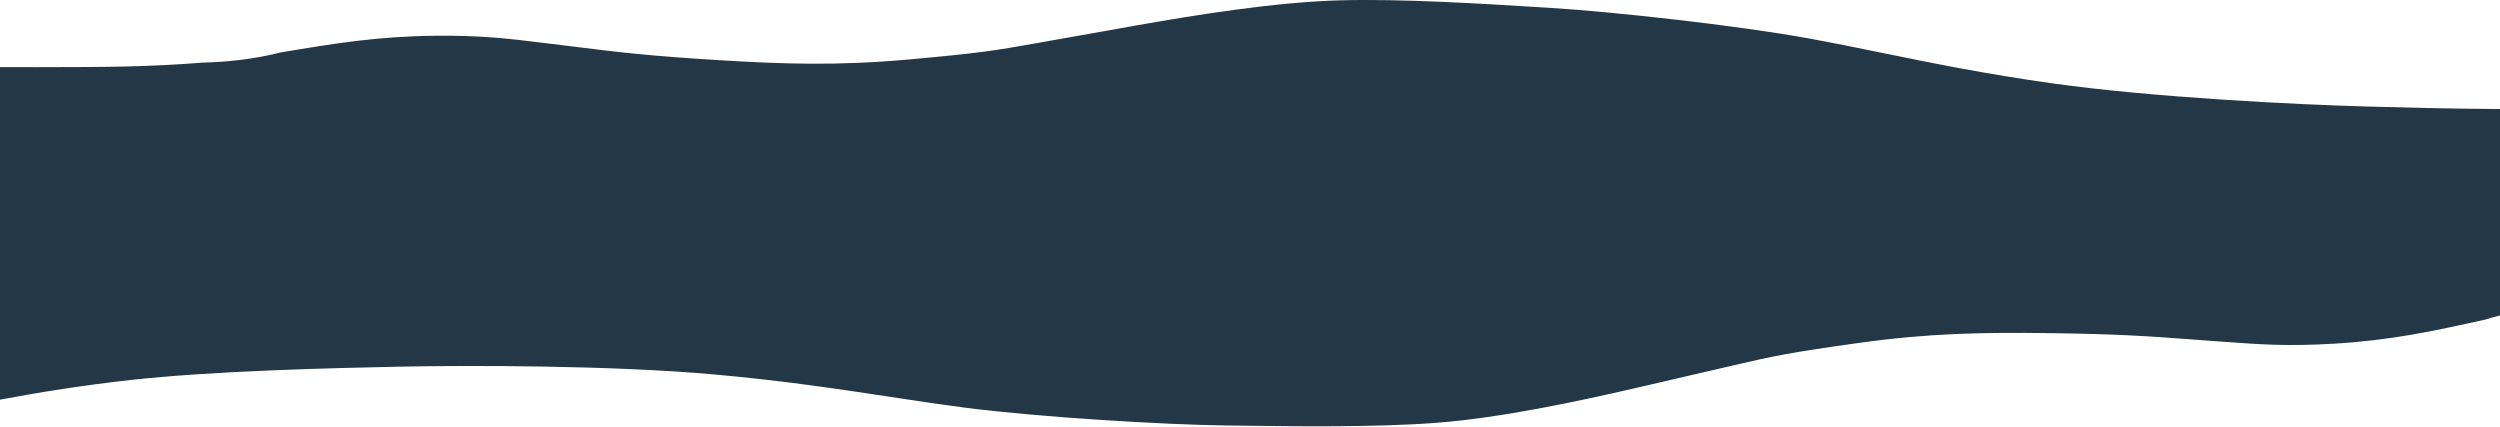
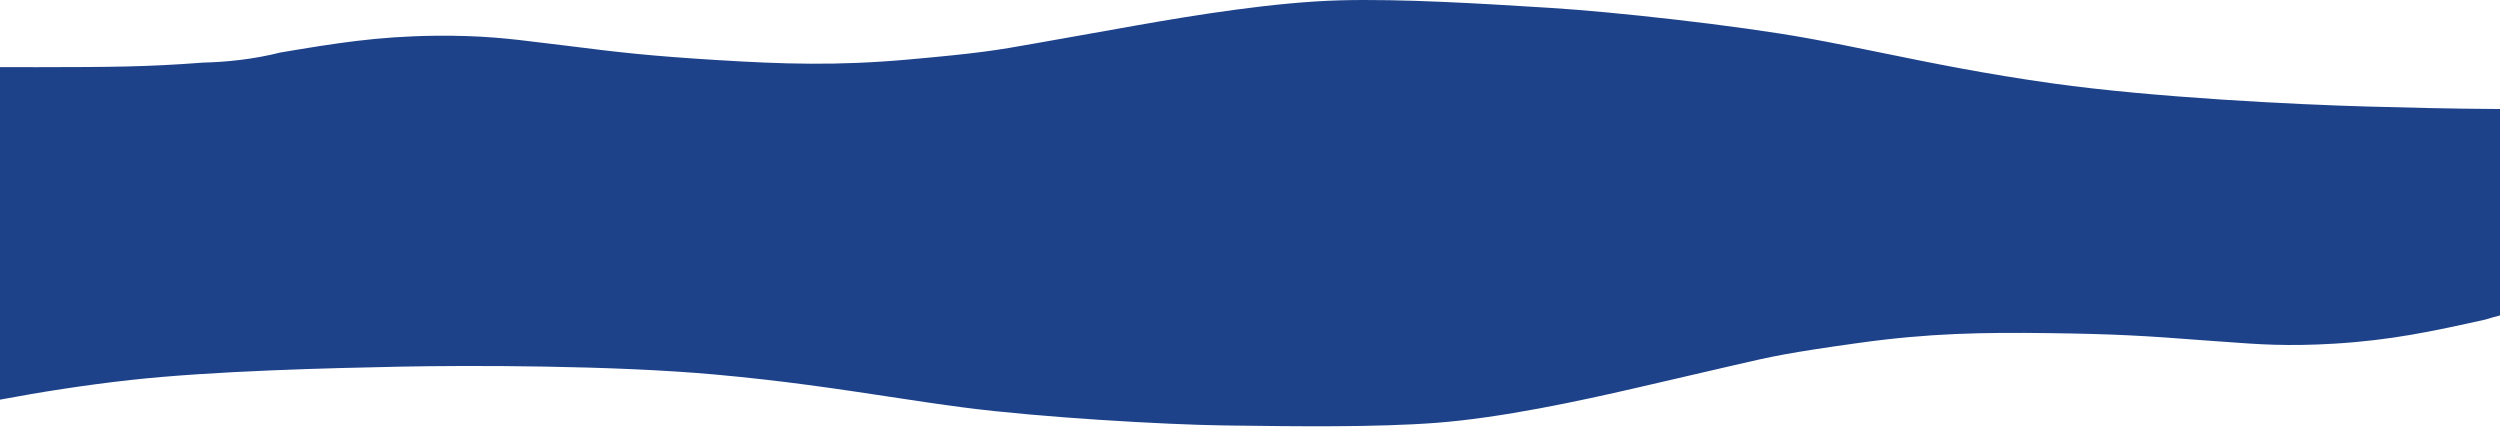
<svg xmlns="http://www.w3.org/2000/svg" width="1343" height="229" viewBox="0 0 1343 229" fill="none">
-   <path fill-rule="evenodd" clip-rule="evenodd" d="M1343 169.447C1340.4 170.11 1337.78 170.845 1335.17 171.659C1306.45 178.052 1284.27 182.803 1253.79 184.629C1228.79 186.127 1213.28 184.976 1195.61 183.663C1191.74 183.375 1187.76 183.08 1183.56 182.803C1152.32 180.399 1136.79 179.44 1100.98 178.963C1065.18 178.485 1036.29 178.963 998.759 184.189C961.229 189.414 952.173 191.374 931.45 196.214L878.745 208.429C848.843 215.333 806.583 224.471 771.741 227.129C739.016 229.626 695.453 229.047 663.707 228.625C661.653 228.598 659.649 228.571 657.701 228.546C625.629 228.133 557.952 224.162 517.772 218.912C504.411 217.167 491.254 215.172 477.614 213.104C450.239 208.954 420.918 204.508 384.084 201.188C328.898 196.214 251.894 196.214 214.683 196.97C177.473 197.726 114.492 199.222 69.976 204.148C46.034 206.797 21.721 210.598 0 214.696V129.251H1343V169.447Z" fill="#233747" />
-   <path fill-rule="evenodd" clip-rule="evenodd" d="M1.01075e-05 36.052C3.024 36.078 6.026 36.071 9.046 36.064C12.363 36.057 15.699 36.049 19.107 36.085L22.571 36.079C57.894 36.021 78.738 35.987 109.075 33.632C121.129 33.351 135.8 31.958 150.695 28.199C180.176 23.217 202.927 19.555 233.551 19.21C258.671 18.927 273.972 20.825 291.411 22.989C295.232 23.463 299.155 23.95 303.308 24.429C334.125 28.338 349.479 30.046 385.101 32.254C420.723 34.463 449.585 35.386 487.693 31.994C525.802 28.601 535.092 27.086 556.396 23.265L610.567 13.641C641.297 8.206 684.645 1.144 719.73 0.181C752.684 -0.724 796.028 1.962 827.615 3.919C829.658 4.046 831.651 4.169 833.59 4.289C865.501 6.253 932.427 13.486 971.772 20.663C984.857 23.05 997.703 25.675 1011.02 28.397C1037.75 33.859 1066.38 39.709 1102.65 44.801C1156.99 52.43 1233.74 56.157 1270.93 57.205C1290.1 57.745 1316.12 58.421 1343 58.571L1343 166.507L362.187 166.507L2.65282e-05 148.919L1.01075e-05 36.052Z" fill="#233747" />
+   <path fill-rule="evenodd" clip-rule="evenodd" d="M1343 169.447C1340.4 170.11 1337.78 170.845 1335.17 171.659C1306.45 178.052 1284.27 182.803 1253.79 184.629C1228.79 186.127 1213.28 184.976 1195.61 183.663C1191.74 183.375 1187.76 183.08 1183.56 182.803C1152.32 180.399 1136.79 179.44 1100.98 178.963C1065.18 178.485 1036.29 178.963 998.759 184.189C961.229 189.414 952.173 191.374 931.45 196.214L878.745 208.429C848.843 215.333 806.583 224.471 771.741 227.129C739.016 229.626 695.453 229.047 663.707 228.625C661.653 228.598 659.649 228.571 657.701 228.546C625.629 228.133 557.952 224.162 517.772 218.912C504.411 217.167 491.254 215.172 477.614 213.104C450.239 208.954 420.918 204.508 384.084 201.188C328.898 196.214 251.894 196.214 214.683 196.97C177.473 197.726 114.492 199.222 69.976 204.148C46.034 206.797 21.721 210.598 0 214.696V129.251H1343V169.447Z" fill="#1D428A" />
+   <path fill-rule="evenodd" clip-rule="evenodd" d="M1.01075e-05 36.052C3.024 36.078 6.026 36.071 9.046 36.064C12.363 36.057 15.699 36.049 19.107 36.085L22.571 36.079C57.894 36.021 78.738 35.987 109.075 33.632C121.129 33.351 135.8 31.958 150.695 28.199C180.176 23.217 202.927 19.555 233.551 19.21C258.671 18.927 273.972 20.825 291.411 22.989C295.232 23.463 299.155 23.95 303.308 24.429C334.125 28.338 349.479 30.046 385.101 32.254C420.723 34.463 449.585 35.386 487.693 31.994C525.802 28.601 535.092 27.086 556.396 23.265L610.567 13.641C641.297 8.206 684.645 1.144 719.73 0.181C752.684 -0.724 796.028 1.962 827.615 3.919C829.658 4.046 831.651 4.169 833.59 4.289C865.501 6.253 932.427 13.486 971.772 20.663C984.857 23.05 997.703 25.675 1011.02 28.397C1037.75 33.859 1066.38 39.709 1102.65 44.801C1156.99 52.43 1233.74 56.157 1270.93 57.205C1290.1 57.745 1316.12 58.421 1343 58.571L1343 166.507L362.187 166.507L2.65282e-05 148.919L1.01075e-05 36.052Z" fill="#1D428A" />
</svg>
